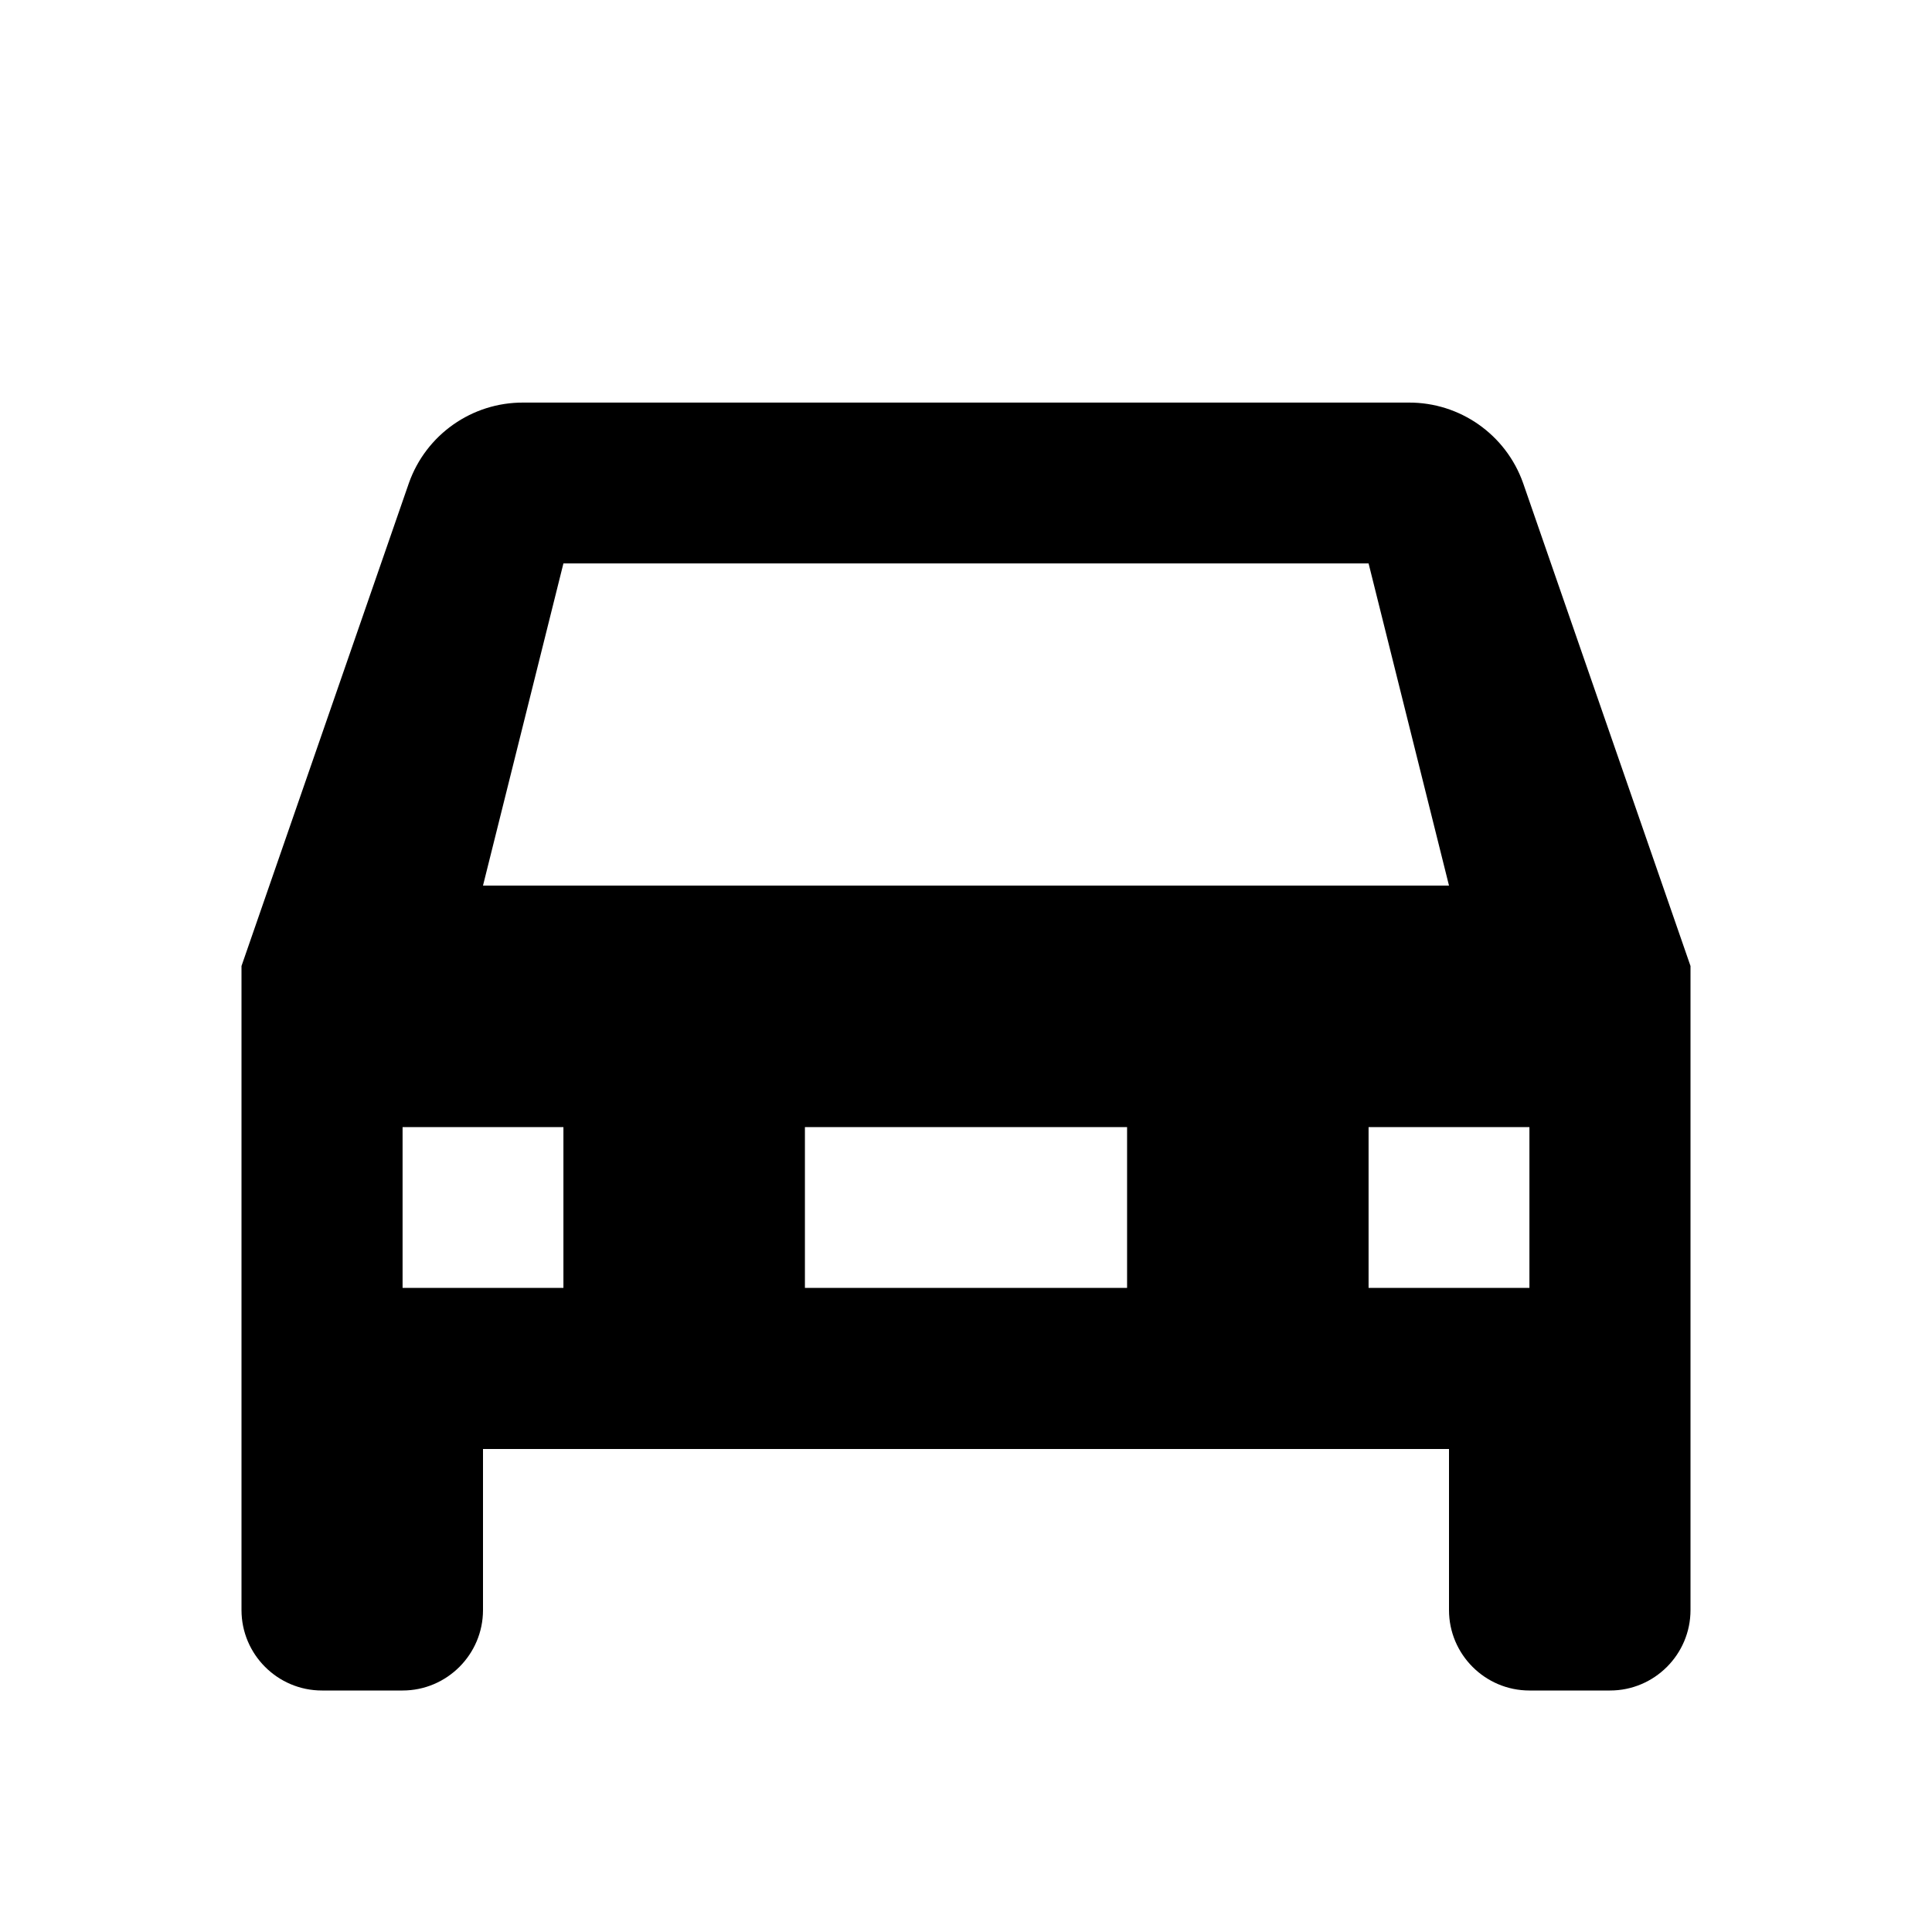
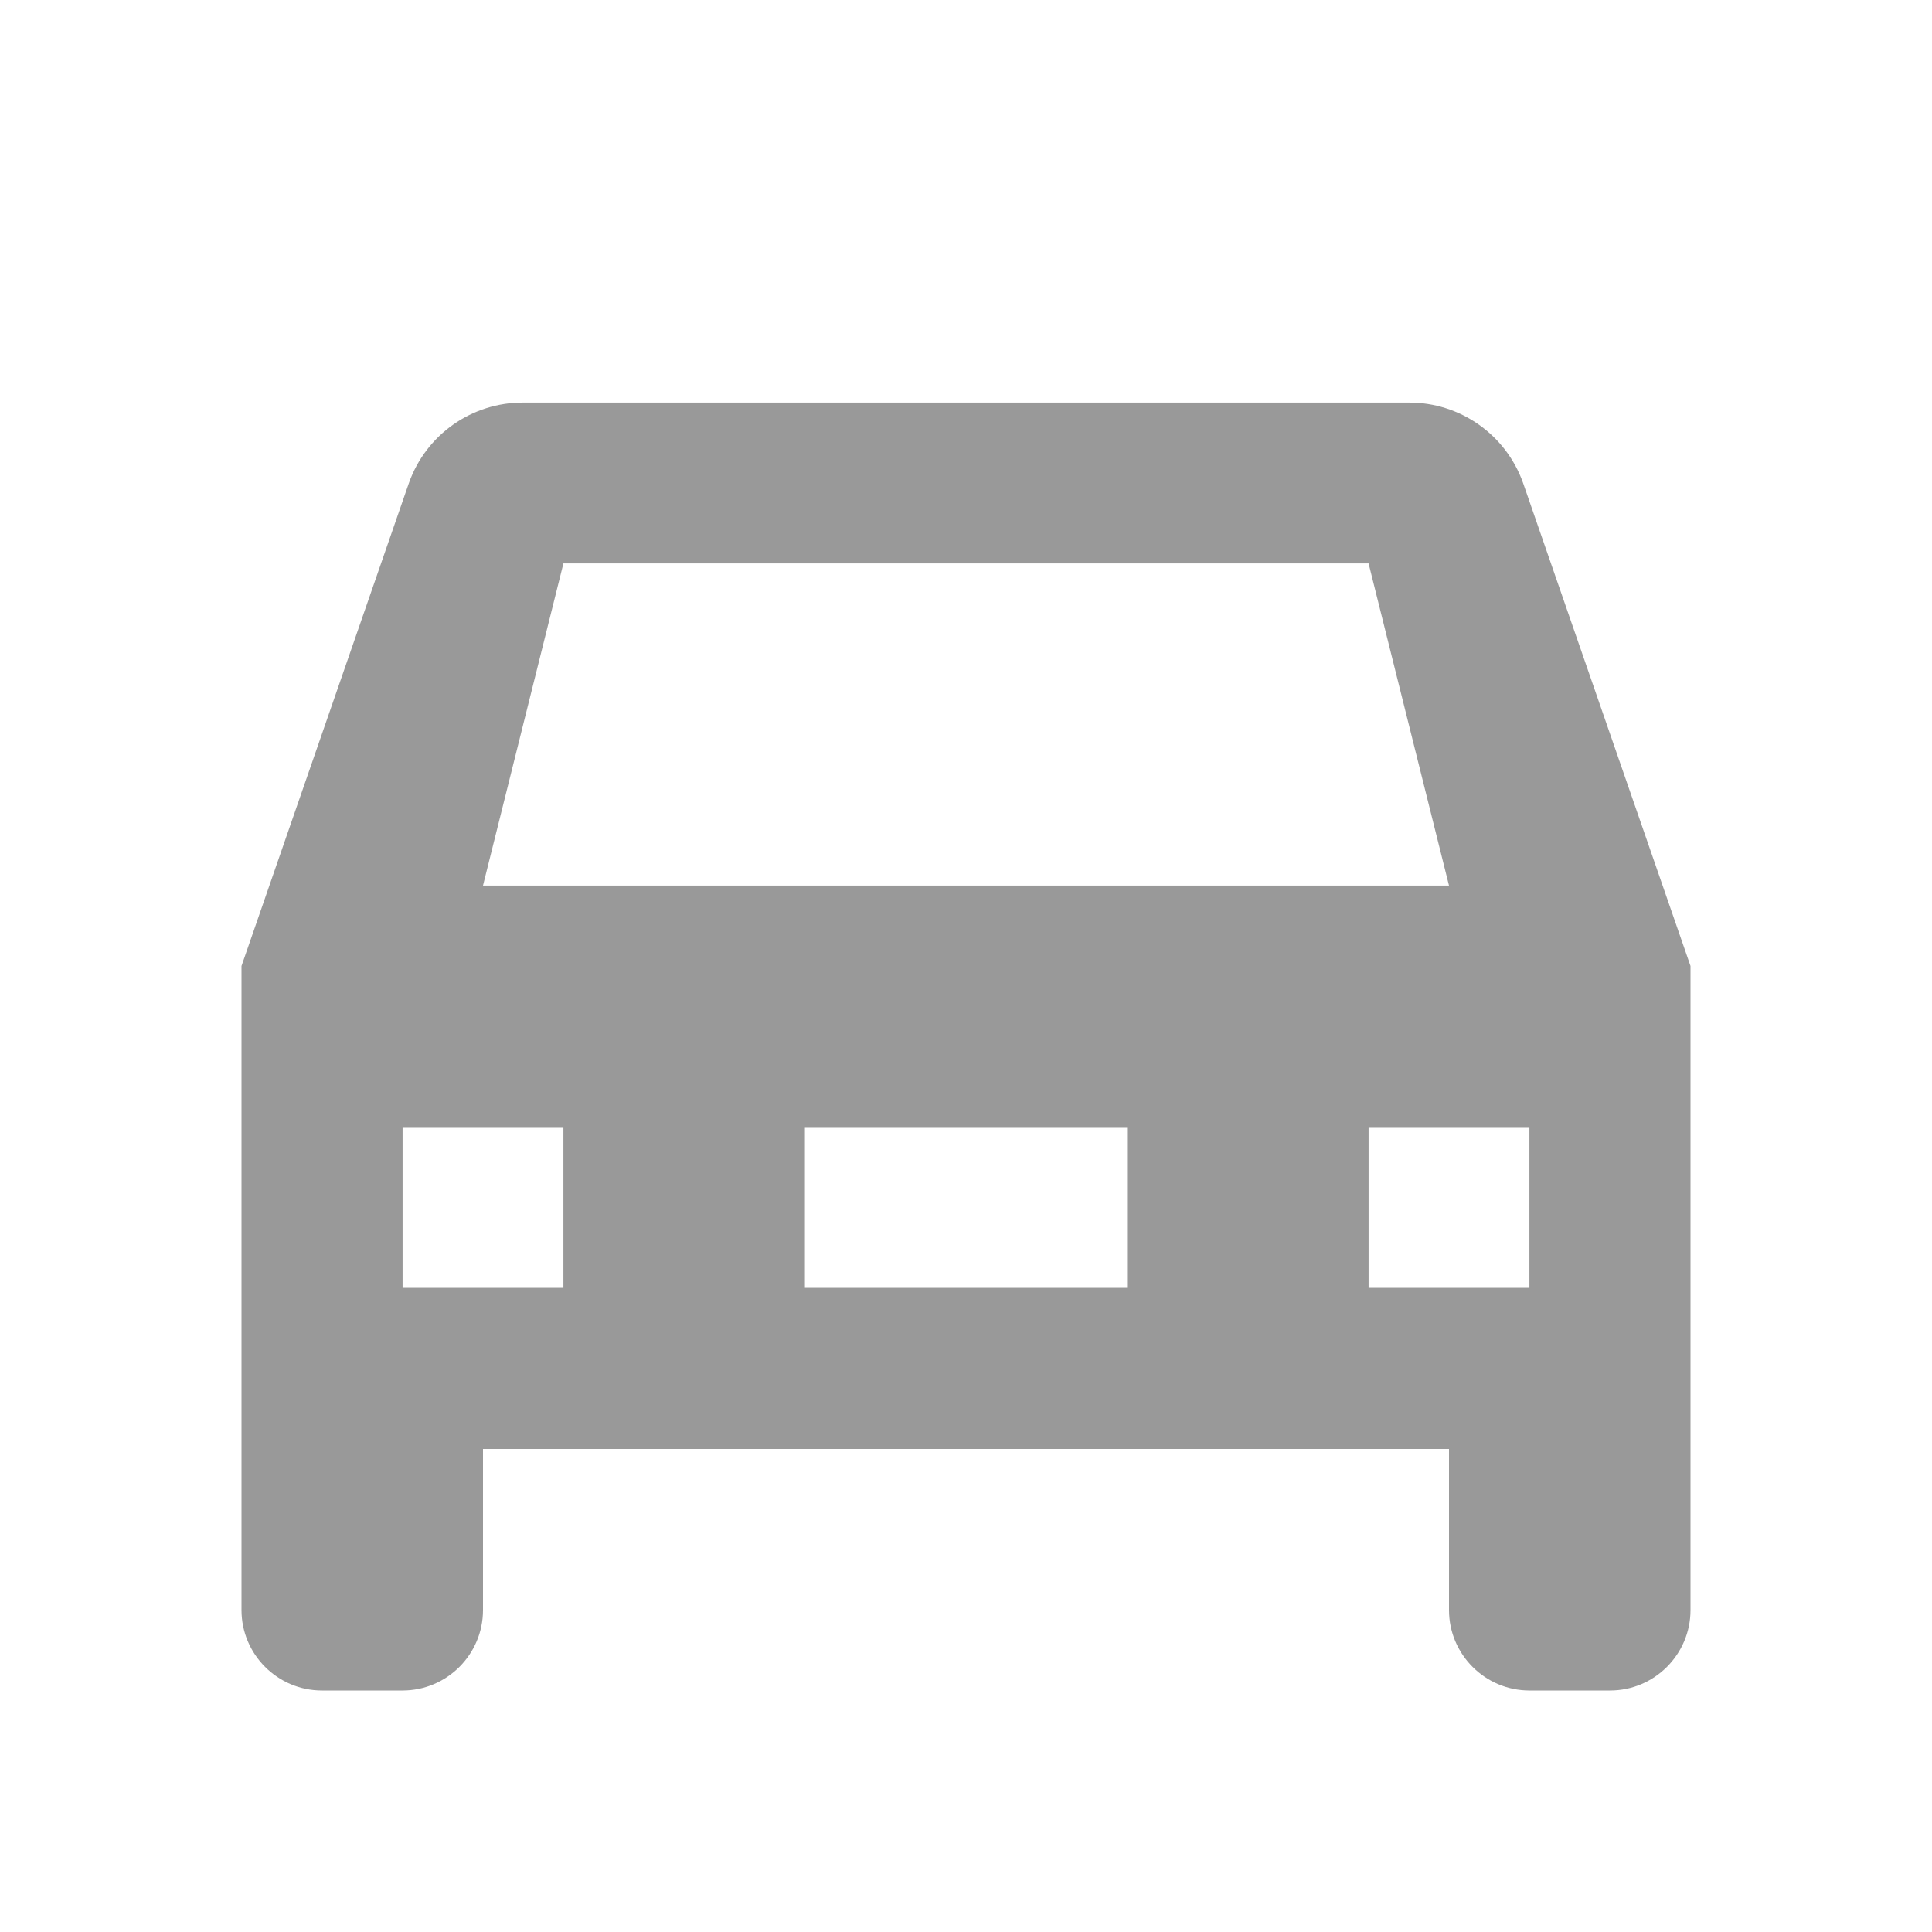
<svg xmlns="http://www.w3.org/2000/svg" width="32" height="32">
-   <path style="stroke:none;fill-rule:nonzero;fill:#000;fill-opacity:1" d="m8 14.668 1.332-5.336h13.336L24 14.668M25.227 8a2 2 0 0 0-1.895-1.332H8.668A2 2 0 0 0 6.773 8L4 16v10.668C4 27.402 4.598 28 5.332 28h1.336C7.402 28 8 27.402 8 26.668V24h16v2.668c0 .734.598 1.332 1.332 1.332h1.336c.734 0 1.332-.598 1.332-1.332V16l-2.773-8M9.332 21.332H6.668v-2.664h2.664v2.664m16 0h-2.664v-2.664h2.664v2.664m-6.664 0h-5.336v-2.664h5.336Zm0 0" />
+   <path style="stroke:none;fill-rule:nonzero;fill:#000;fill-opacity:0.4" d="m8 14.668 1.332-5.336h13.336L24 14.668M25.227 8a2 2 0 0 0-1.895-1.332H8.668A2 2 0 0 0 6.773 8L4 16v10.668C4 27.402 4.598 28 5.332 28h1.336C7.402 28 8 27.402 8 26.668V24h16v2.668c0 .734.598 1.332 1.332 1.332h1.336c.734 0 1.332-.598 1.332-1.332V16l-2.773-8M9.332 21.332H6.668v-2.664h2.664v2.664m16 0h-2.664v-2.664h2.664v2.664m-6.664 0h-5.336v-2.664h5.336Zm0 0" />
</svg>
